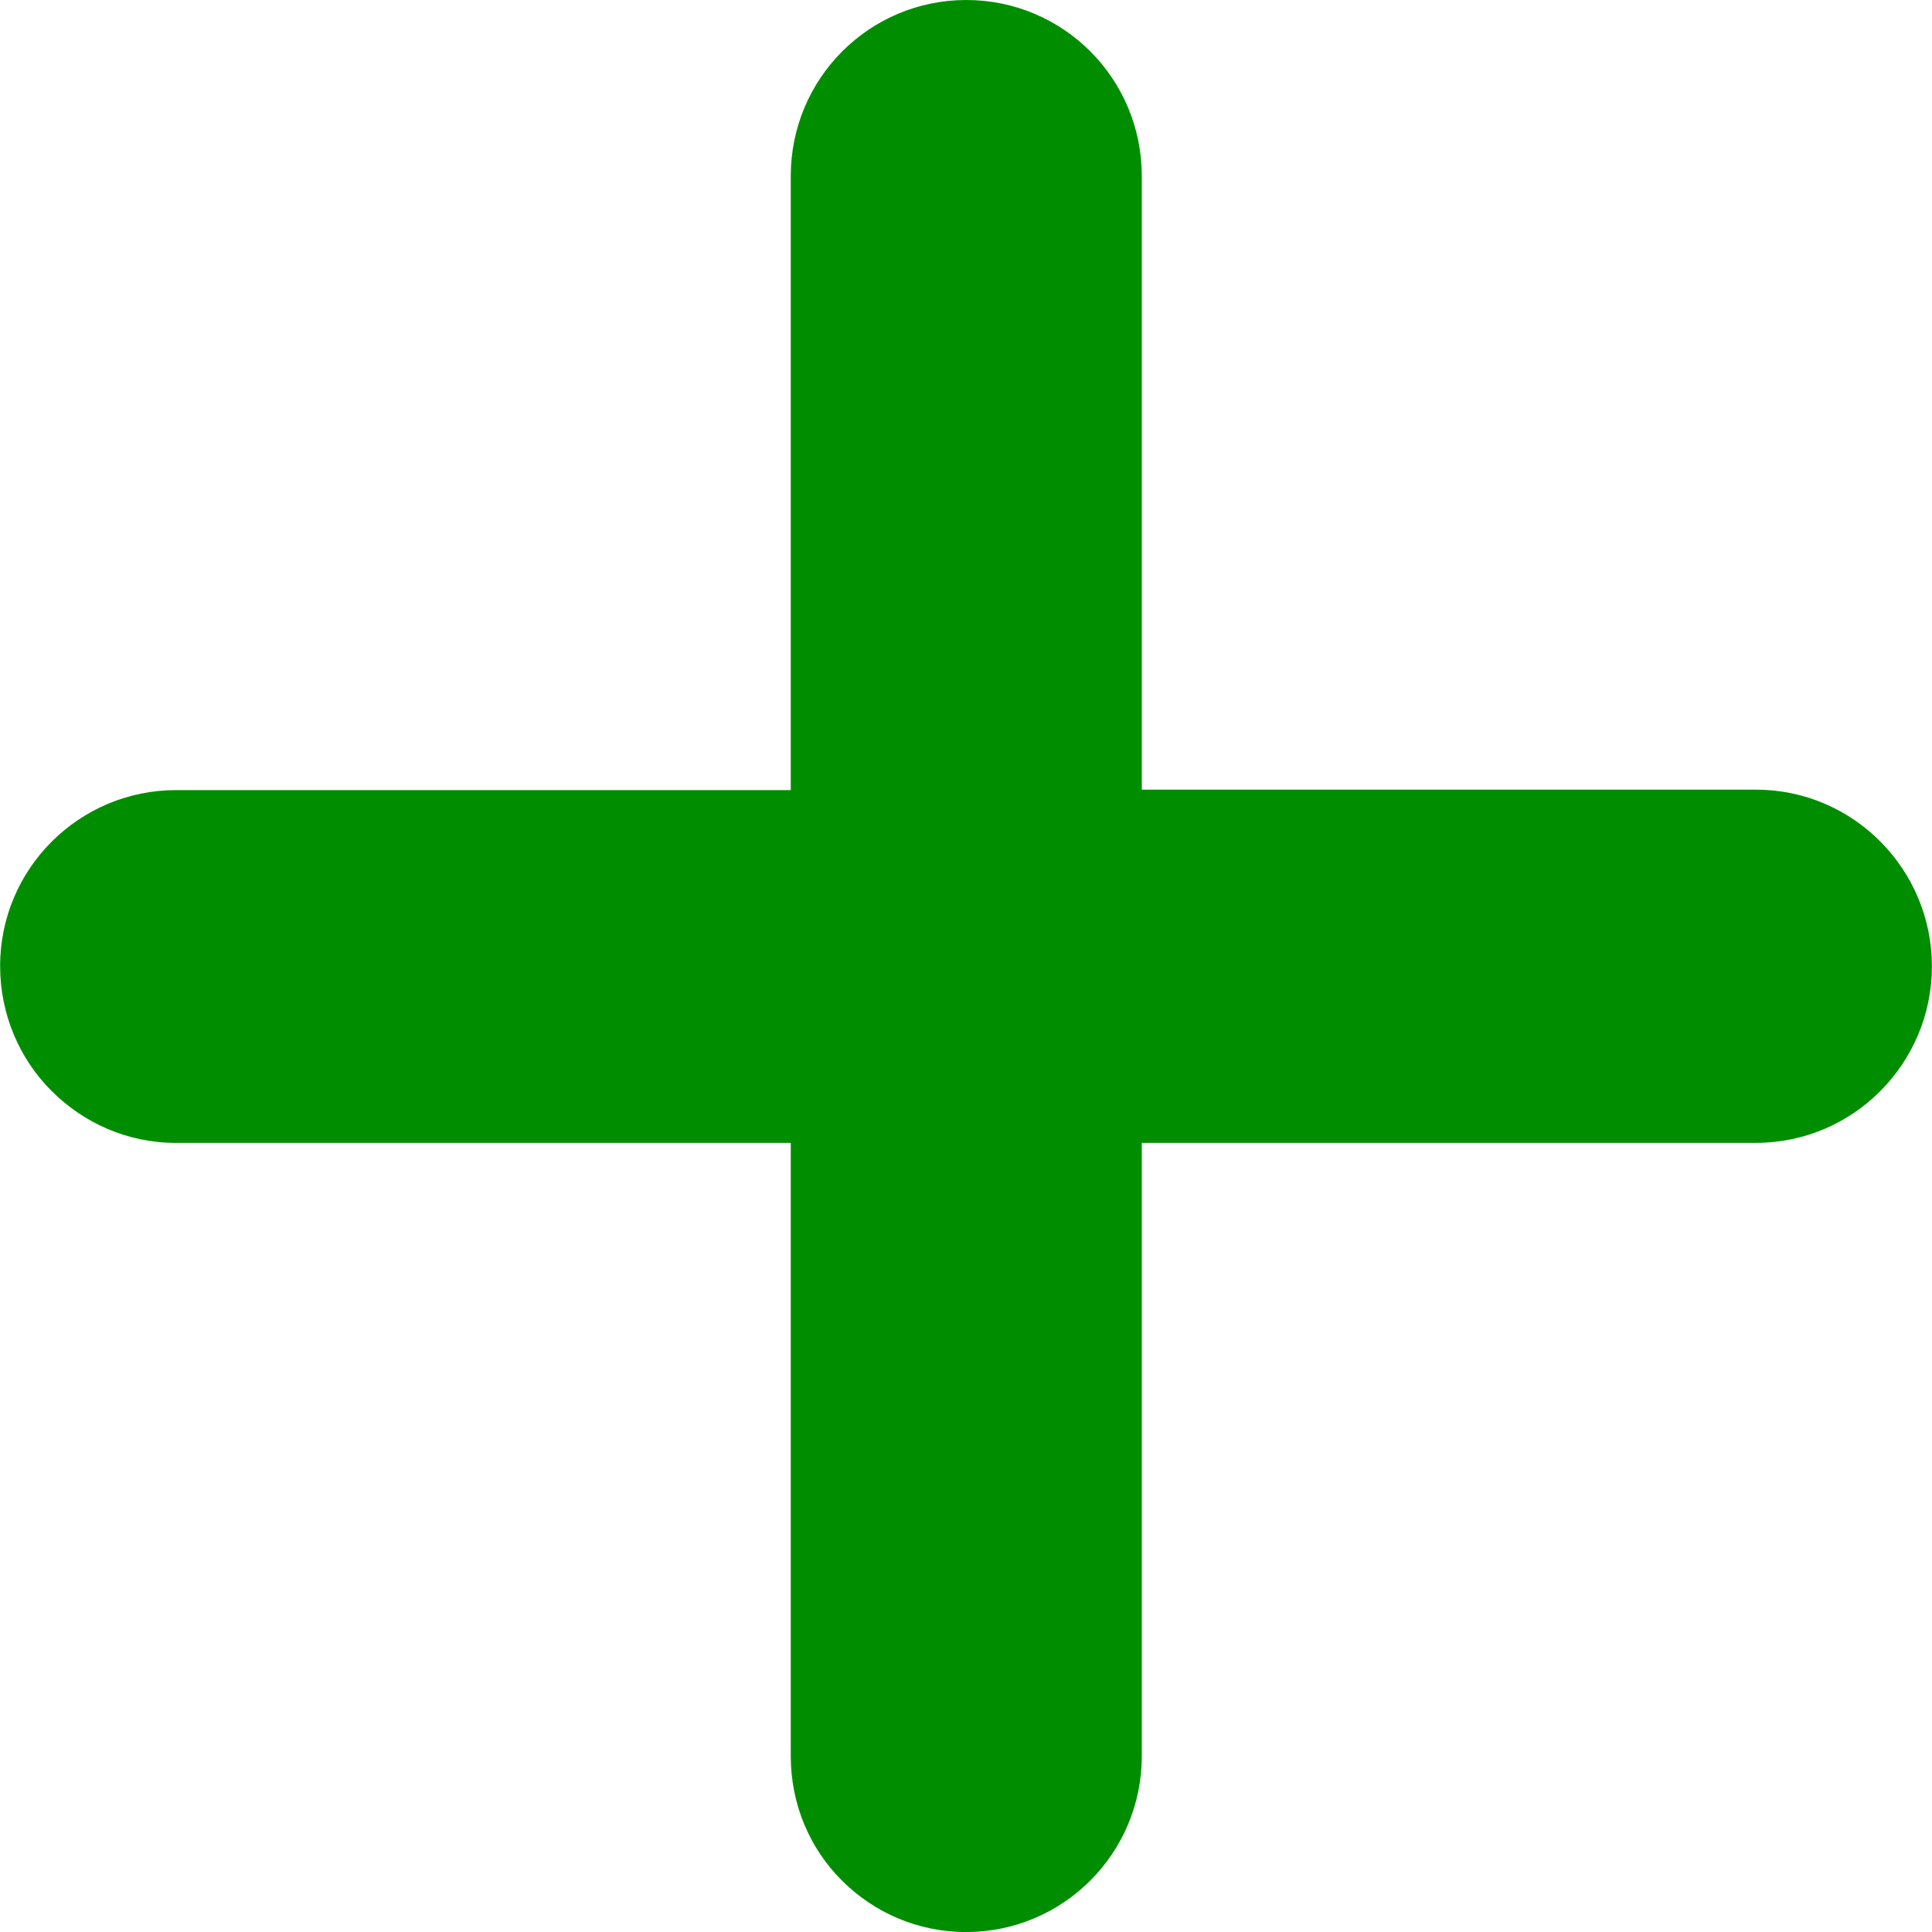
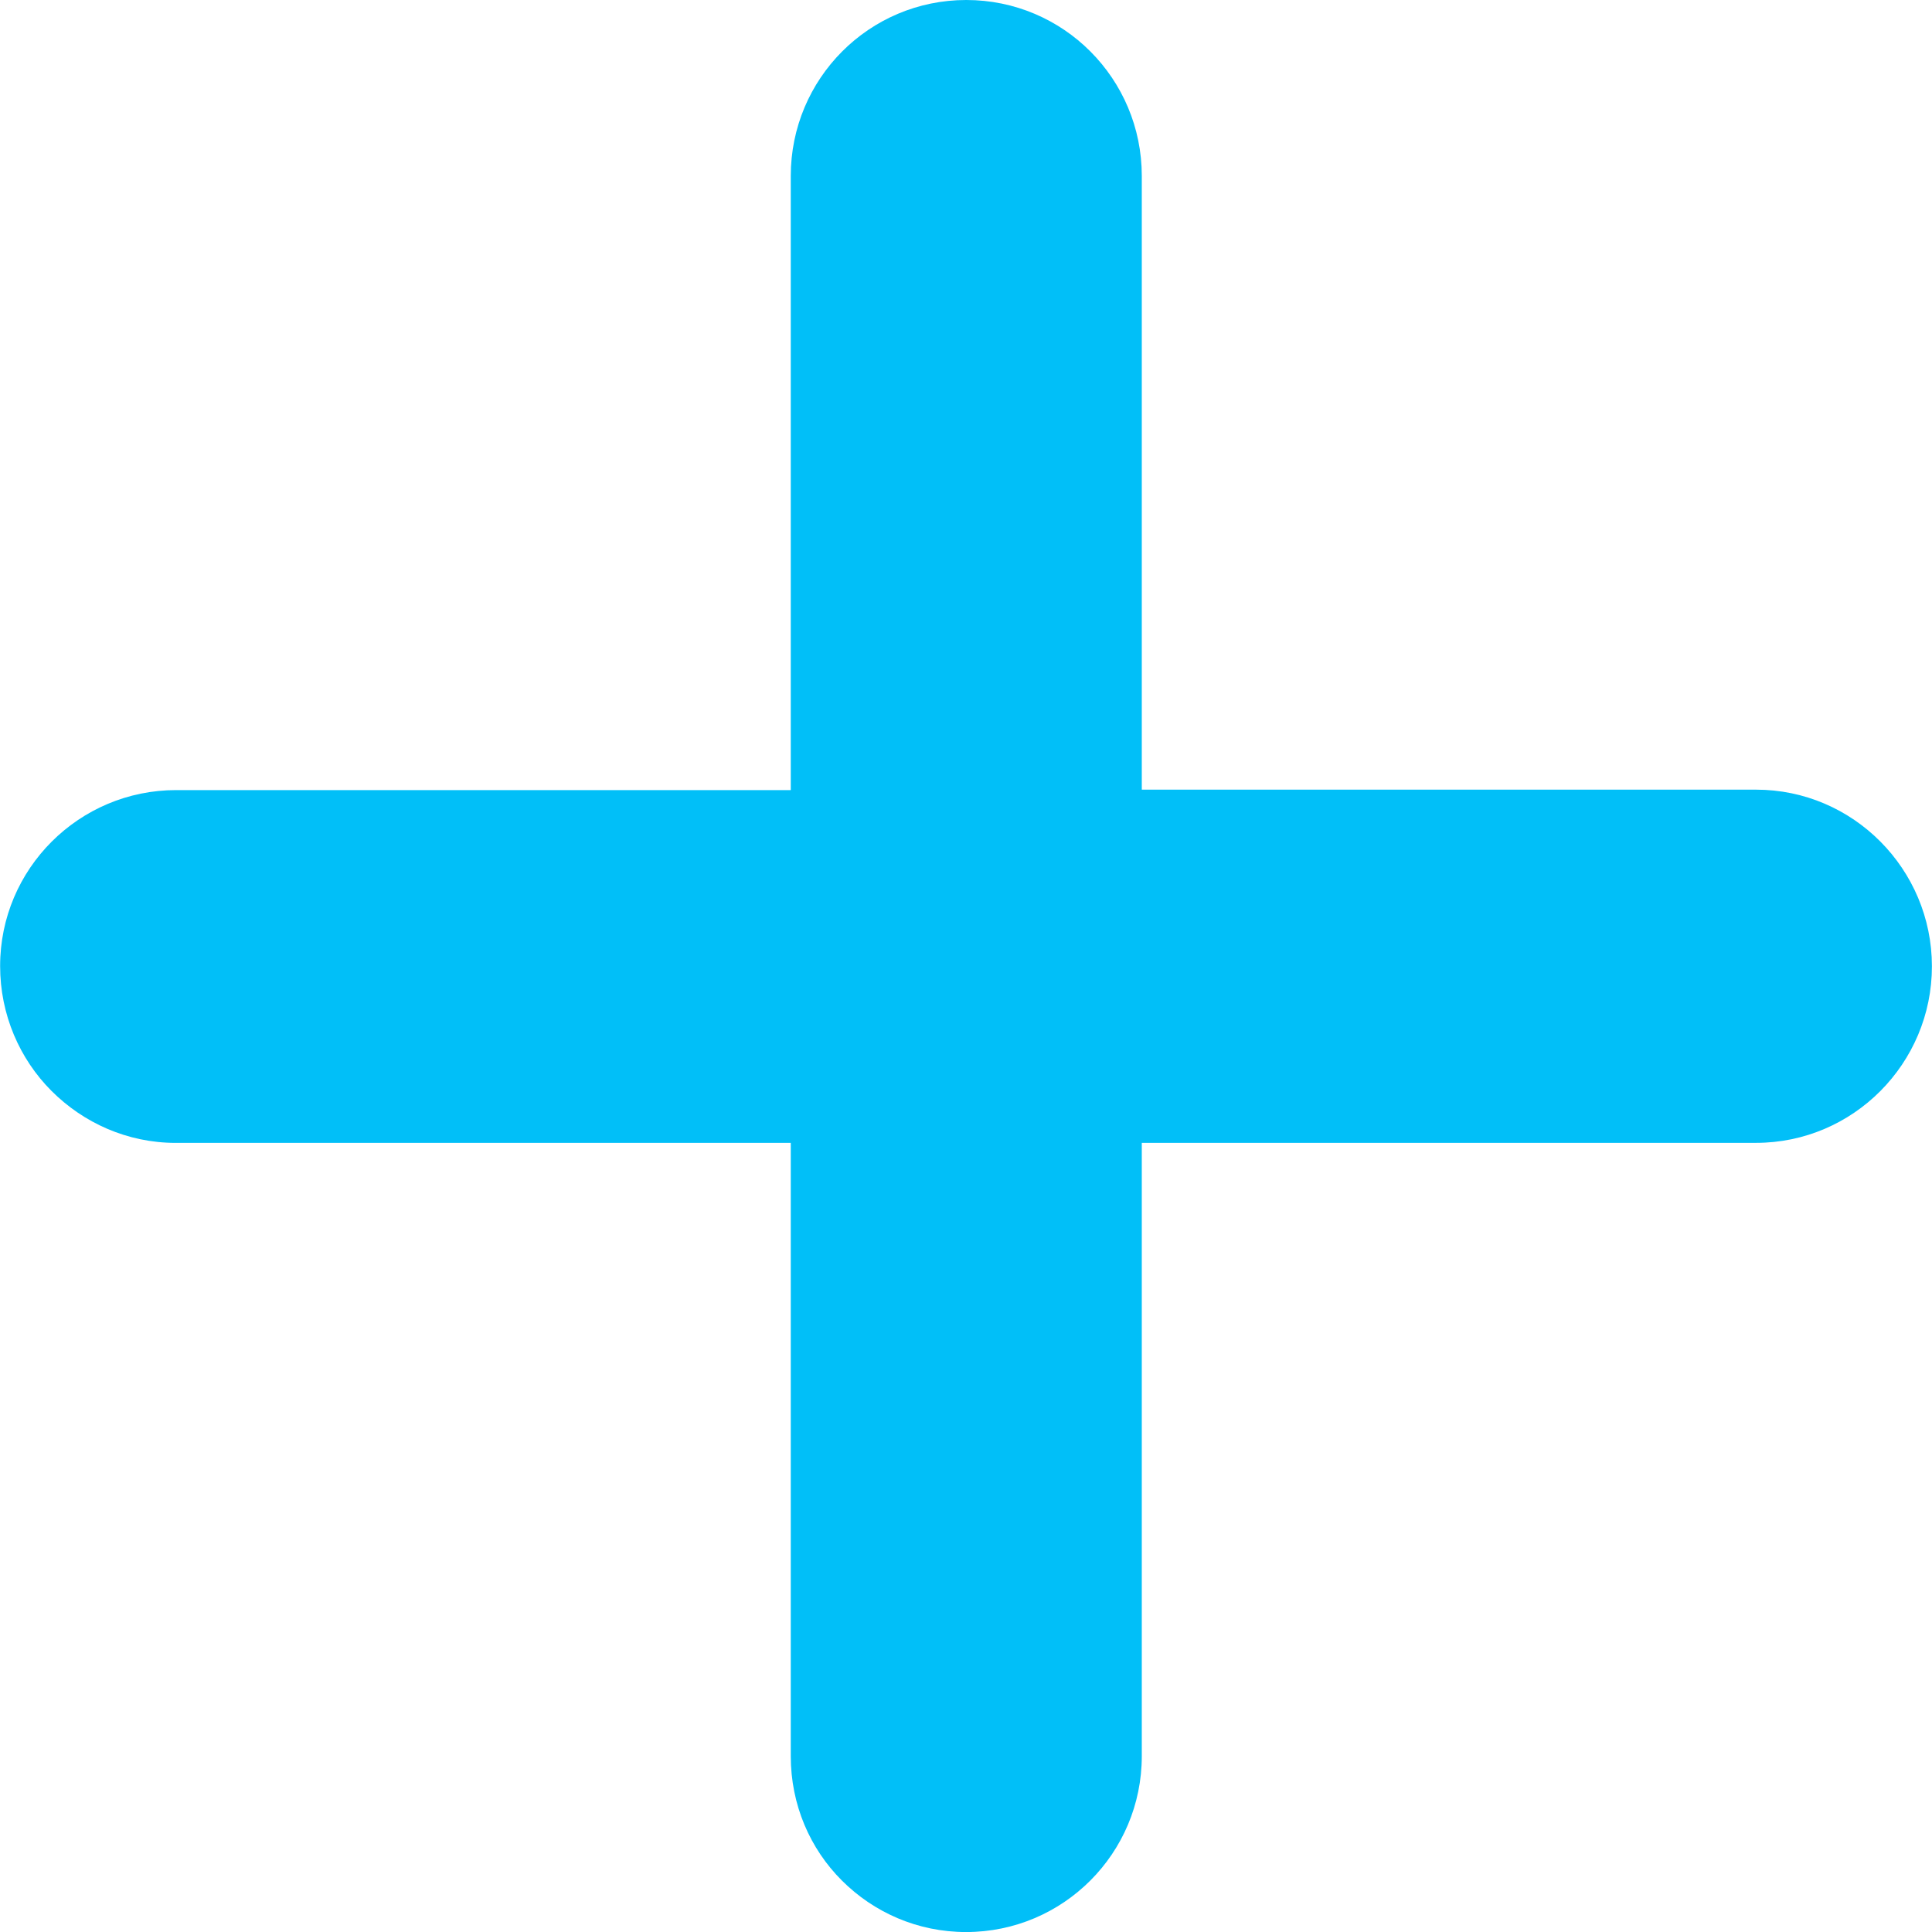
- <svg xmlns="http://www.w3.org/2000/svg" fill="#008e00" version="1.1" id="Capa_1" viewBox="0 0 45.402 45.402" xml:space="preserve">
+ <svg xmlns="http://www.w3.org/2000/svg" fill="#01bff8" version="1.1" id="Capa_1" viewBox="0 0 45.402 45.402" xml:space="preserve">
  <g id="SVGRepo_bgCarrier" stroke-width="0" />
  <g id="SVGRepo_tracerCarrier" stroke-linecap="round" stroke-linejoin="round" />
  <g id="SVGRepo_iconCarrier">
    <g>
      <path d="M41.267,18.557H26.832V4.134C26.832,1.851,24.99,0,22.707,0c-2.283,0-4.124,1.851-4.124,4.135v14.432H4.141 c-2.283,0-4.139,1.851-4.138,4.135c-0.001,1.141,0.46,2.187,1.207,2.934c0.748,0.749,1.78,1.222,2.92,1.222h14.453V41.27 c0,1.142,0.453,2.176,1.201, 2.922c0.748,0.748,1.777,1.211,2.919,1.211c2.282,0,4.129-1.851, 4.129-4.133V26.857h14.435 c2.283,0,4.134-1.867,4.133-4.15C45.399, 20.425,43.548,18.557,41.267,18.557z" />
    </g>
  </g>
</svg>
